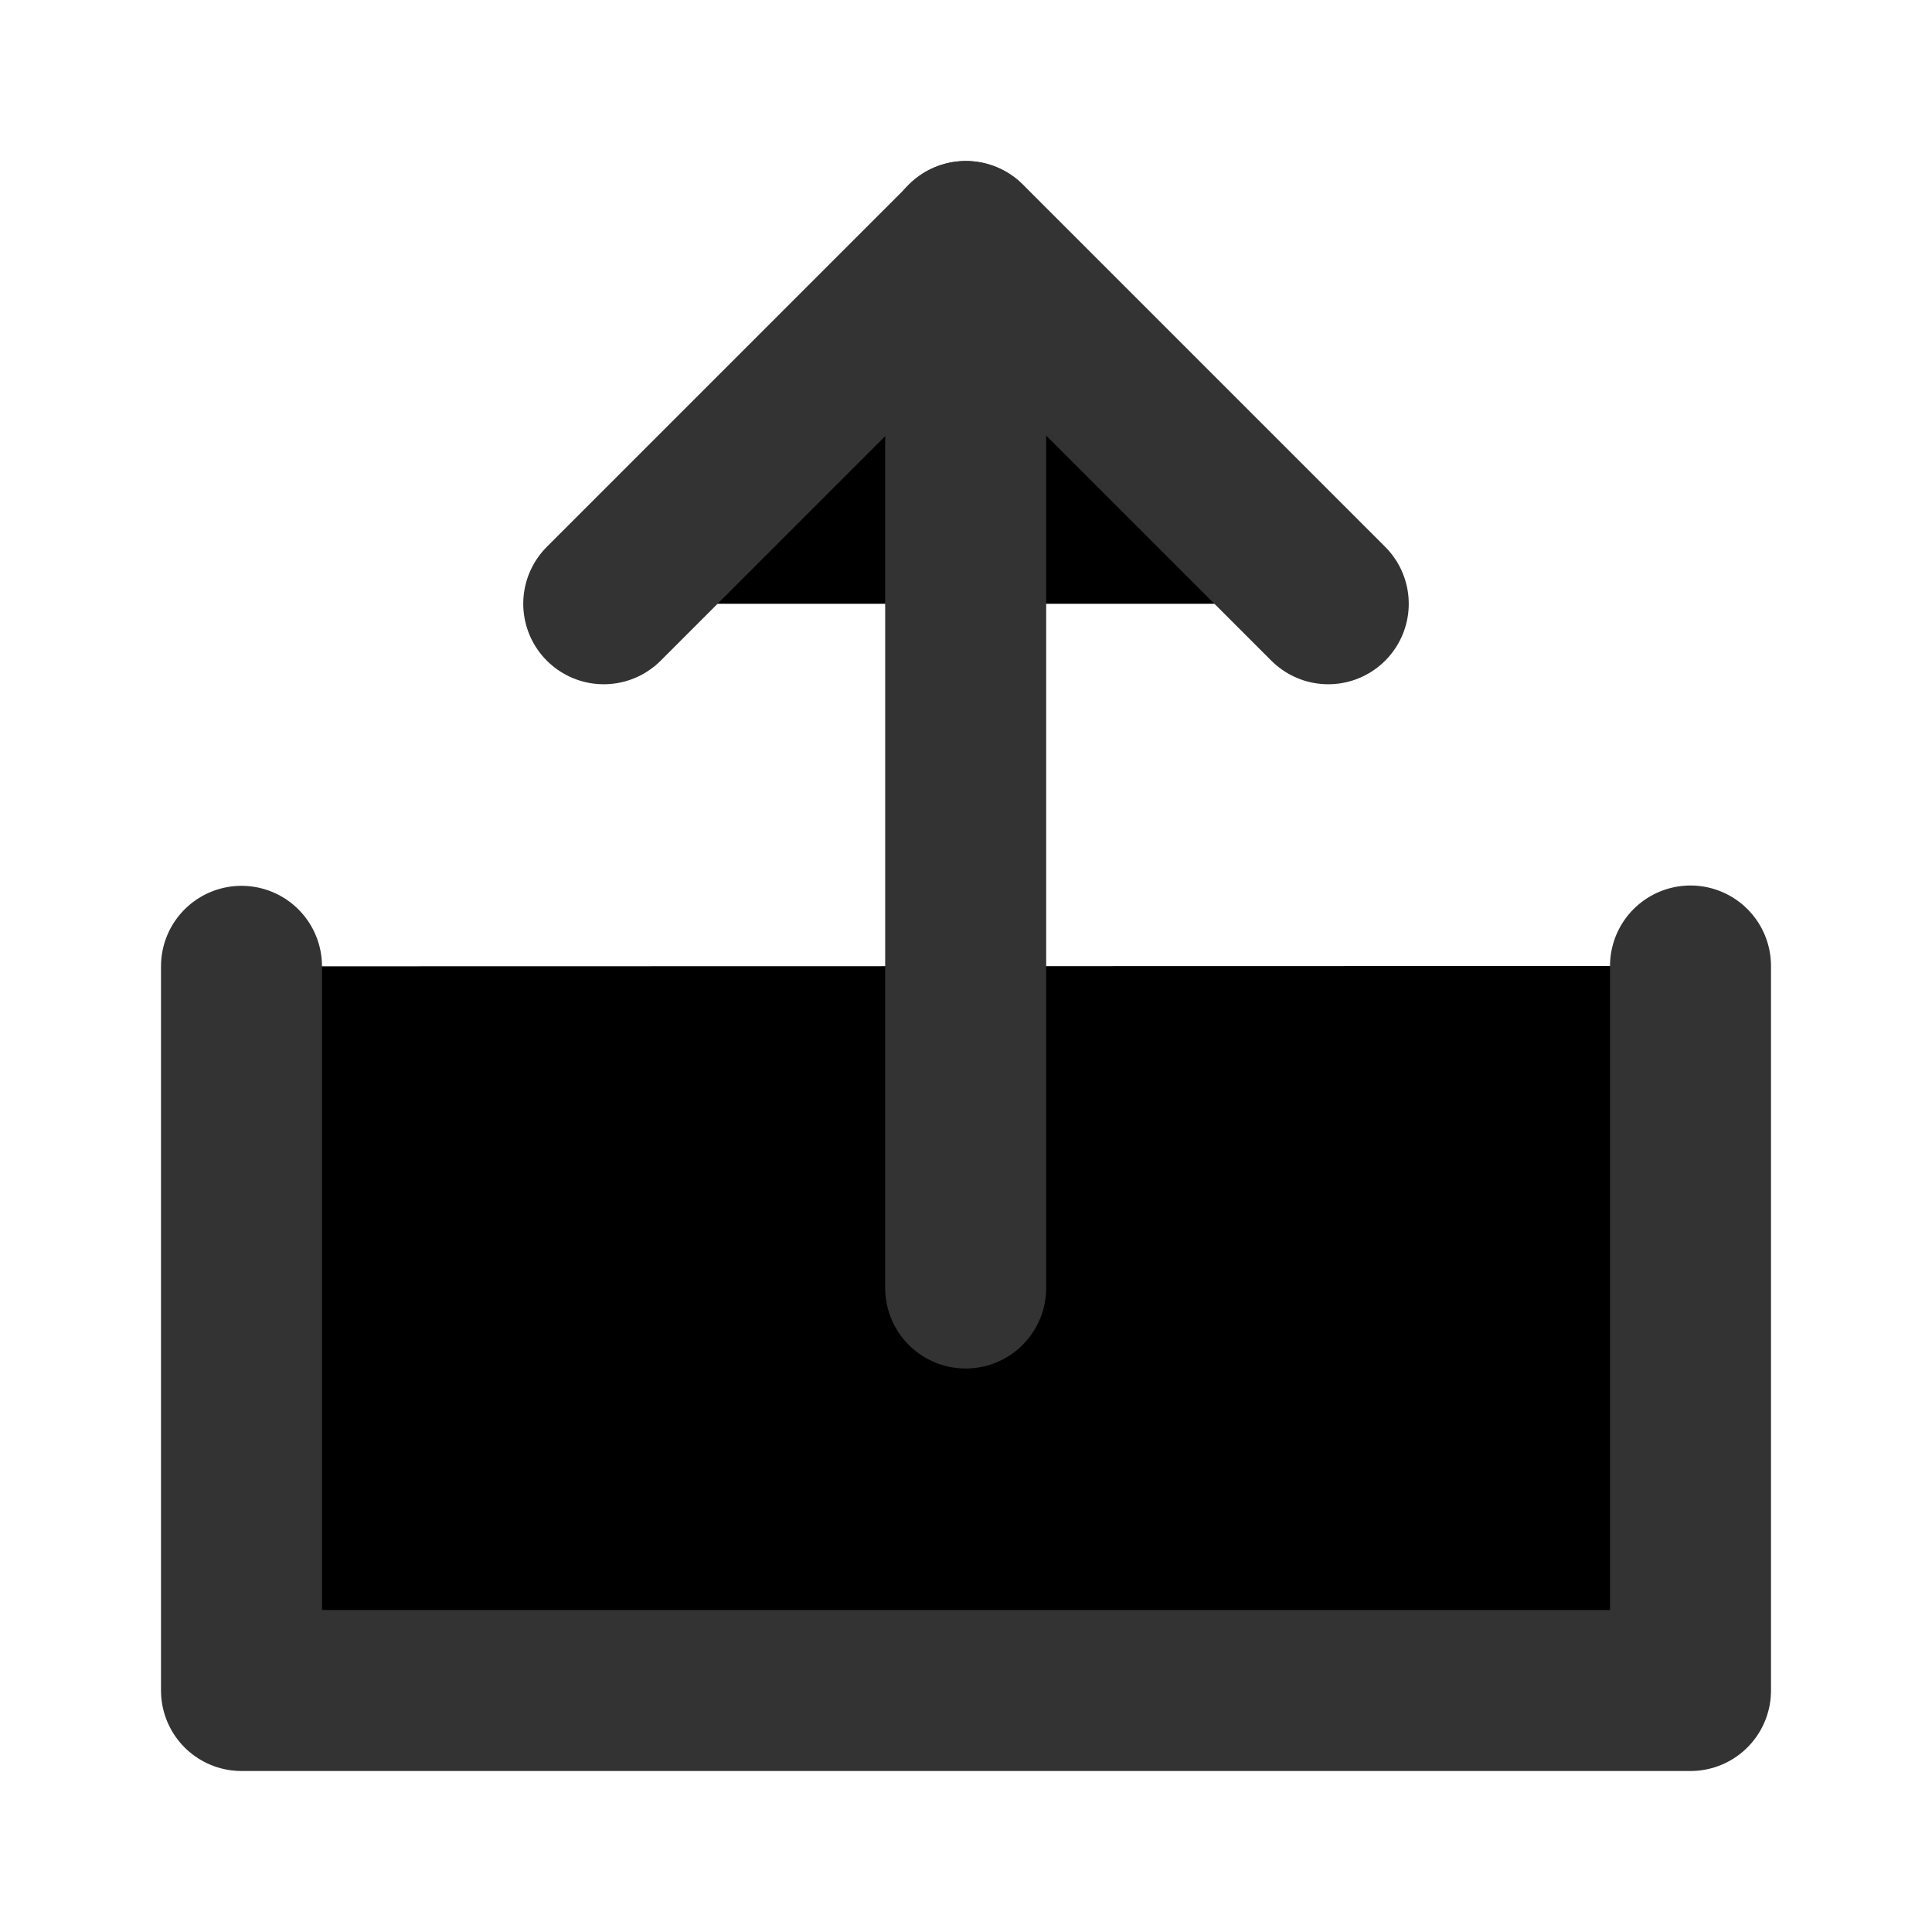
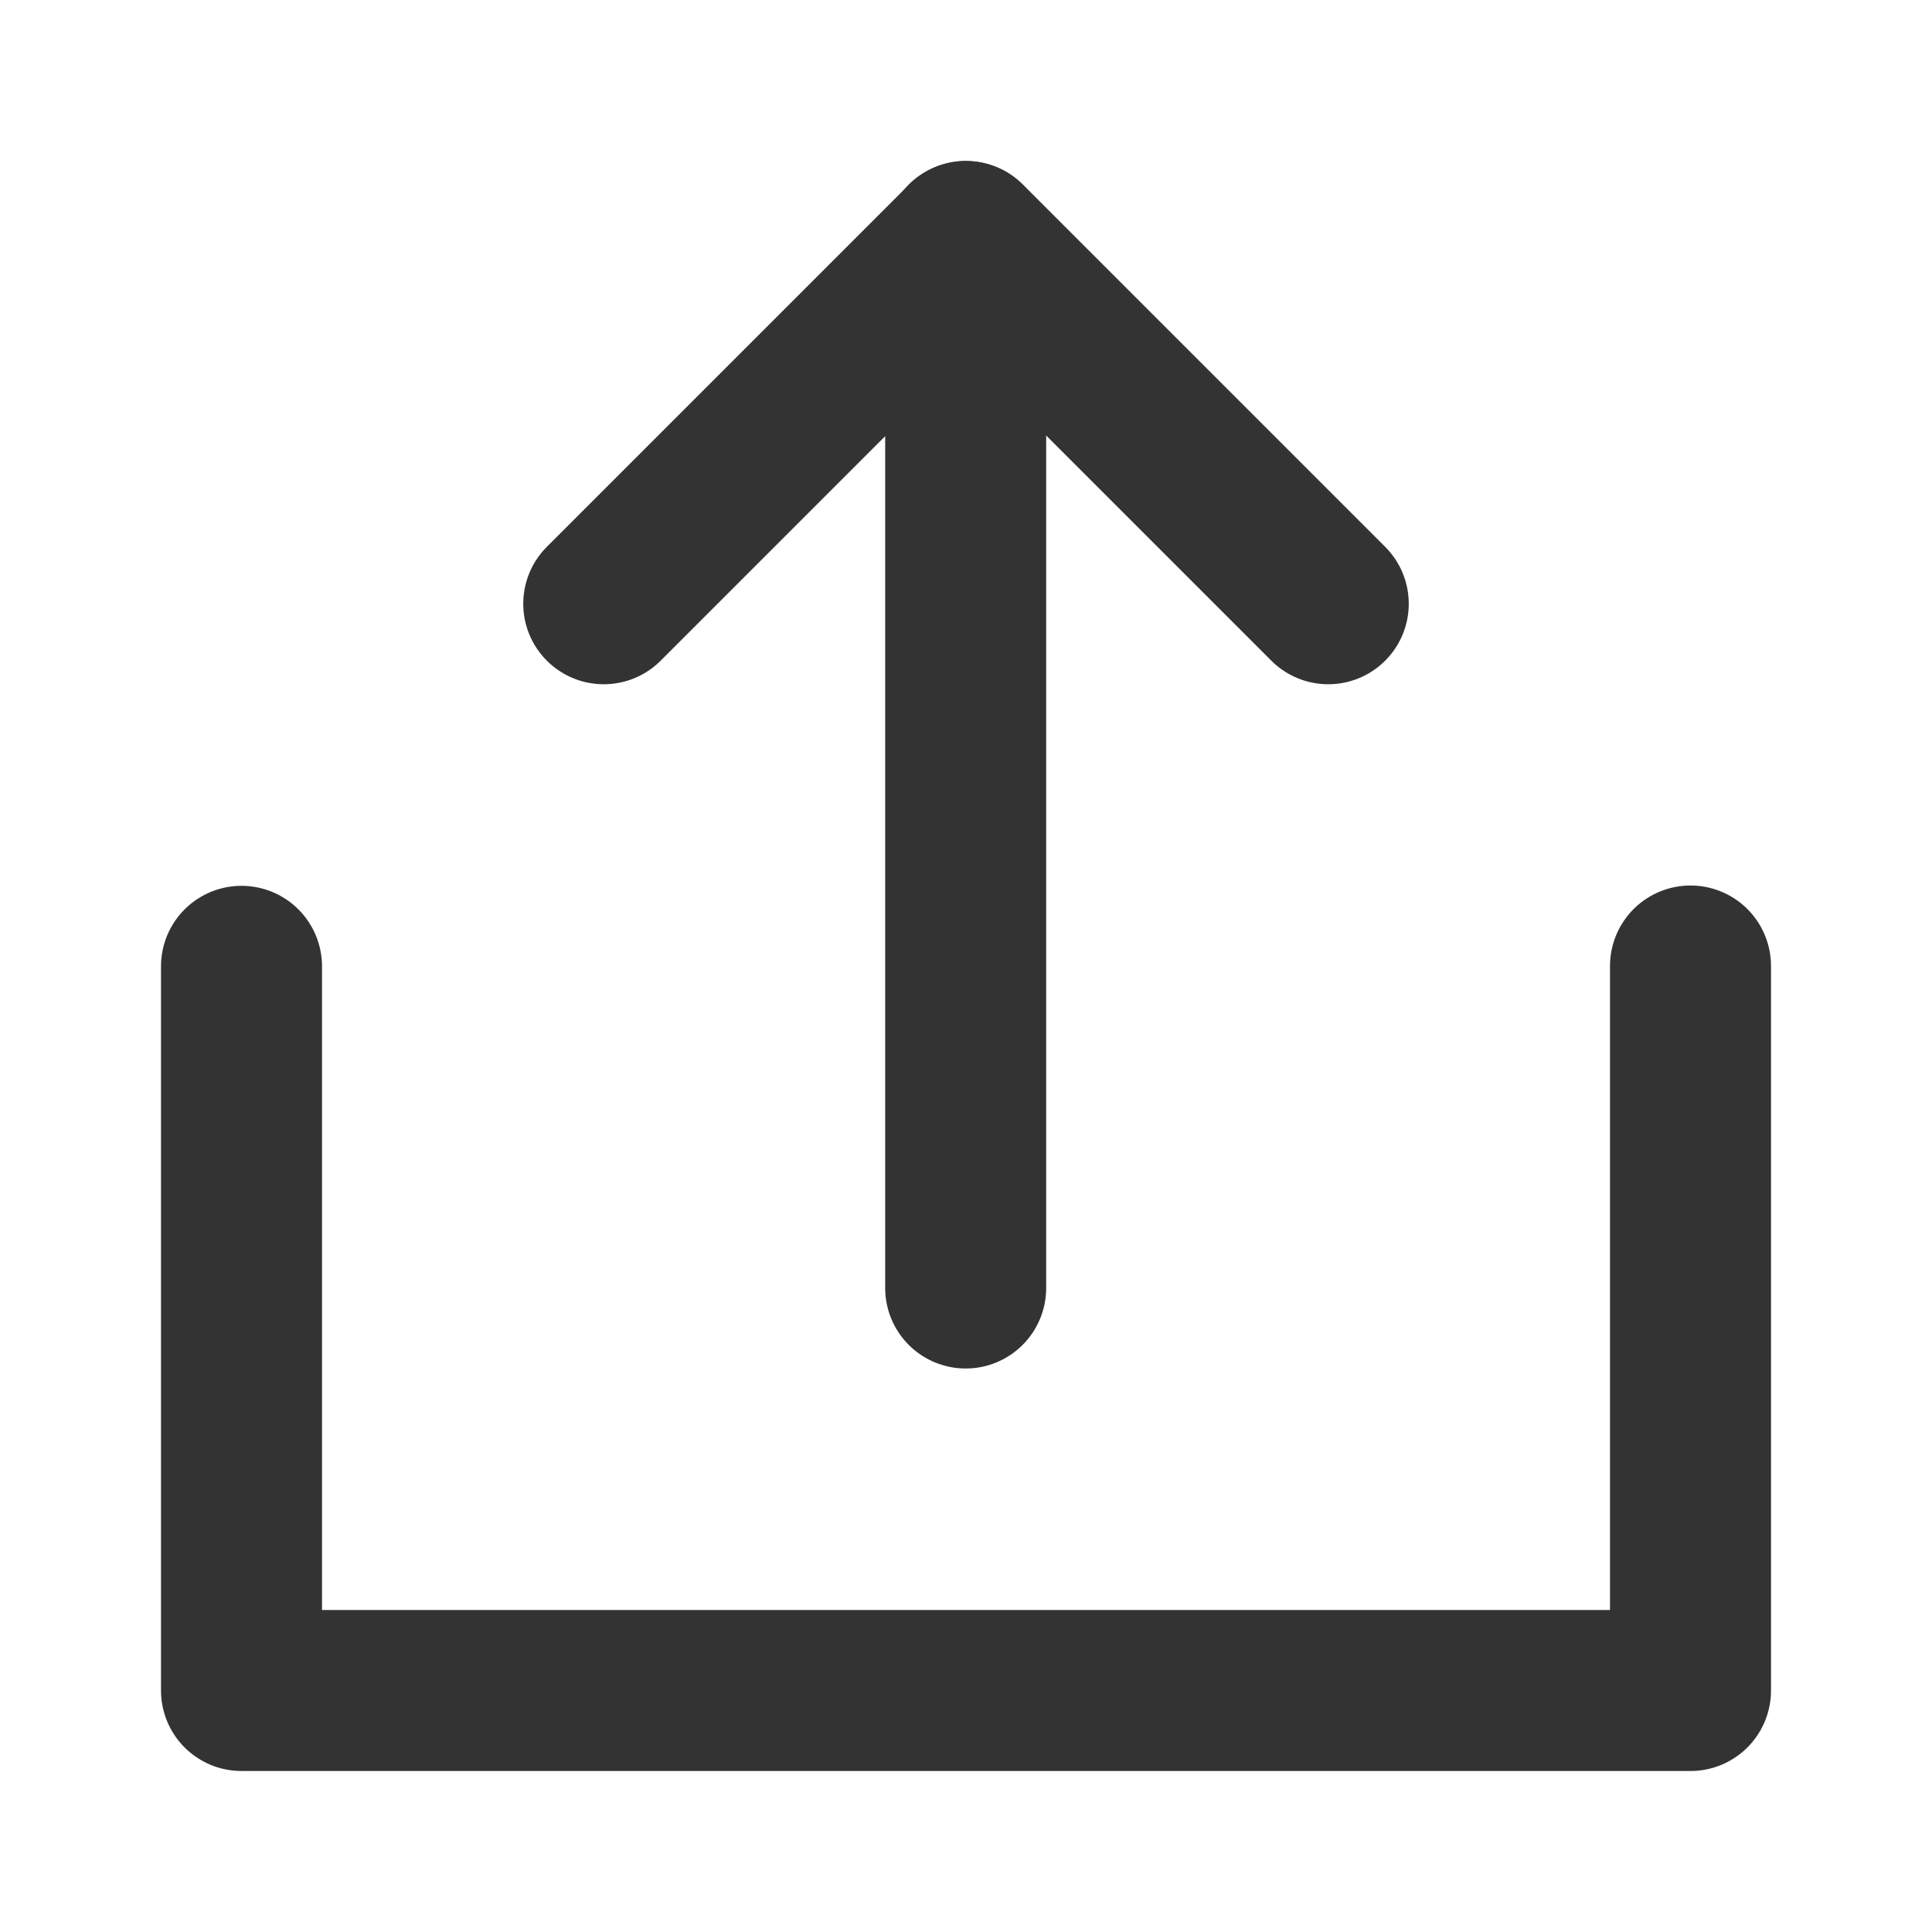
- <svg xmlns="http://www.w3.org/2000/svg" width="24" height="24" viewBox="0 0 48 48">
+ <svg xmlns="http://www.w3.org/2000/svg" width="24" height="24" viewBox="0 0 48 48" fill="none">
  <mask id="icon-6e6df77f10b972" maskUnits="userSpaceOnUse" x="0" y="0" width="48" height="48" style="mask-type: alpha">
    <path d="M48 0H0V48H48V0Z" fill="#333" />
  </mask>
  <g mask="url(#icon-6e6df77f10b972)">
    <path d="M6 24.008V42H42V24" stroke="#333" stroke-width="4" stroke-linecap="round" stroke-linejoin="round" />
    <path d="M33 15L24 6L15 15" stroke="#333" stroke-width="4" stroke-linecap="round" stroke-linejoin="round" />
    <path d="M23.992 32V6" stroke="#333" stroke-width="4" stroke-linecap="round" stroke-linejoin="round" />
  </g>
</svg>
